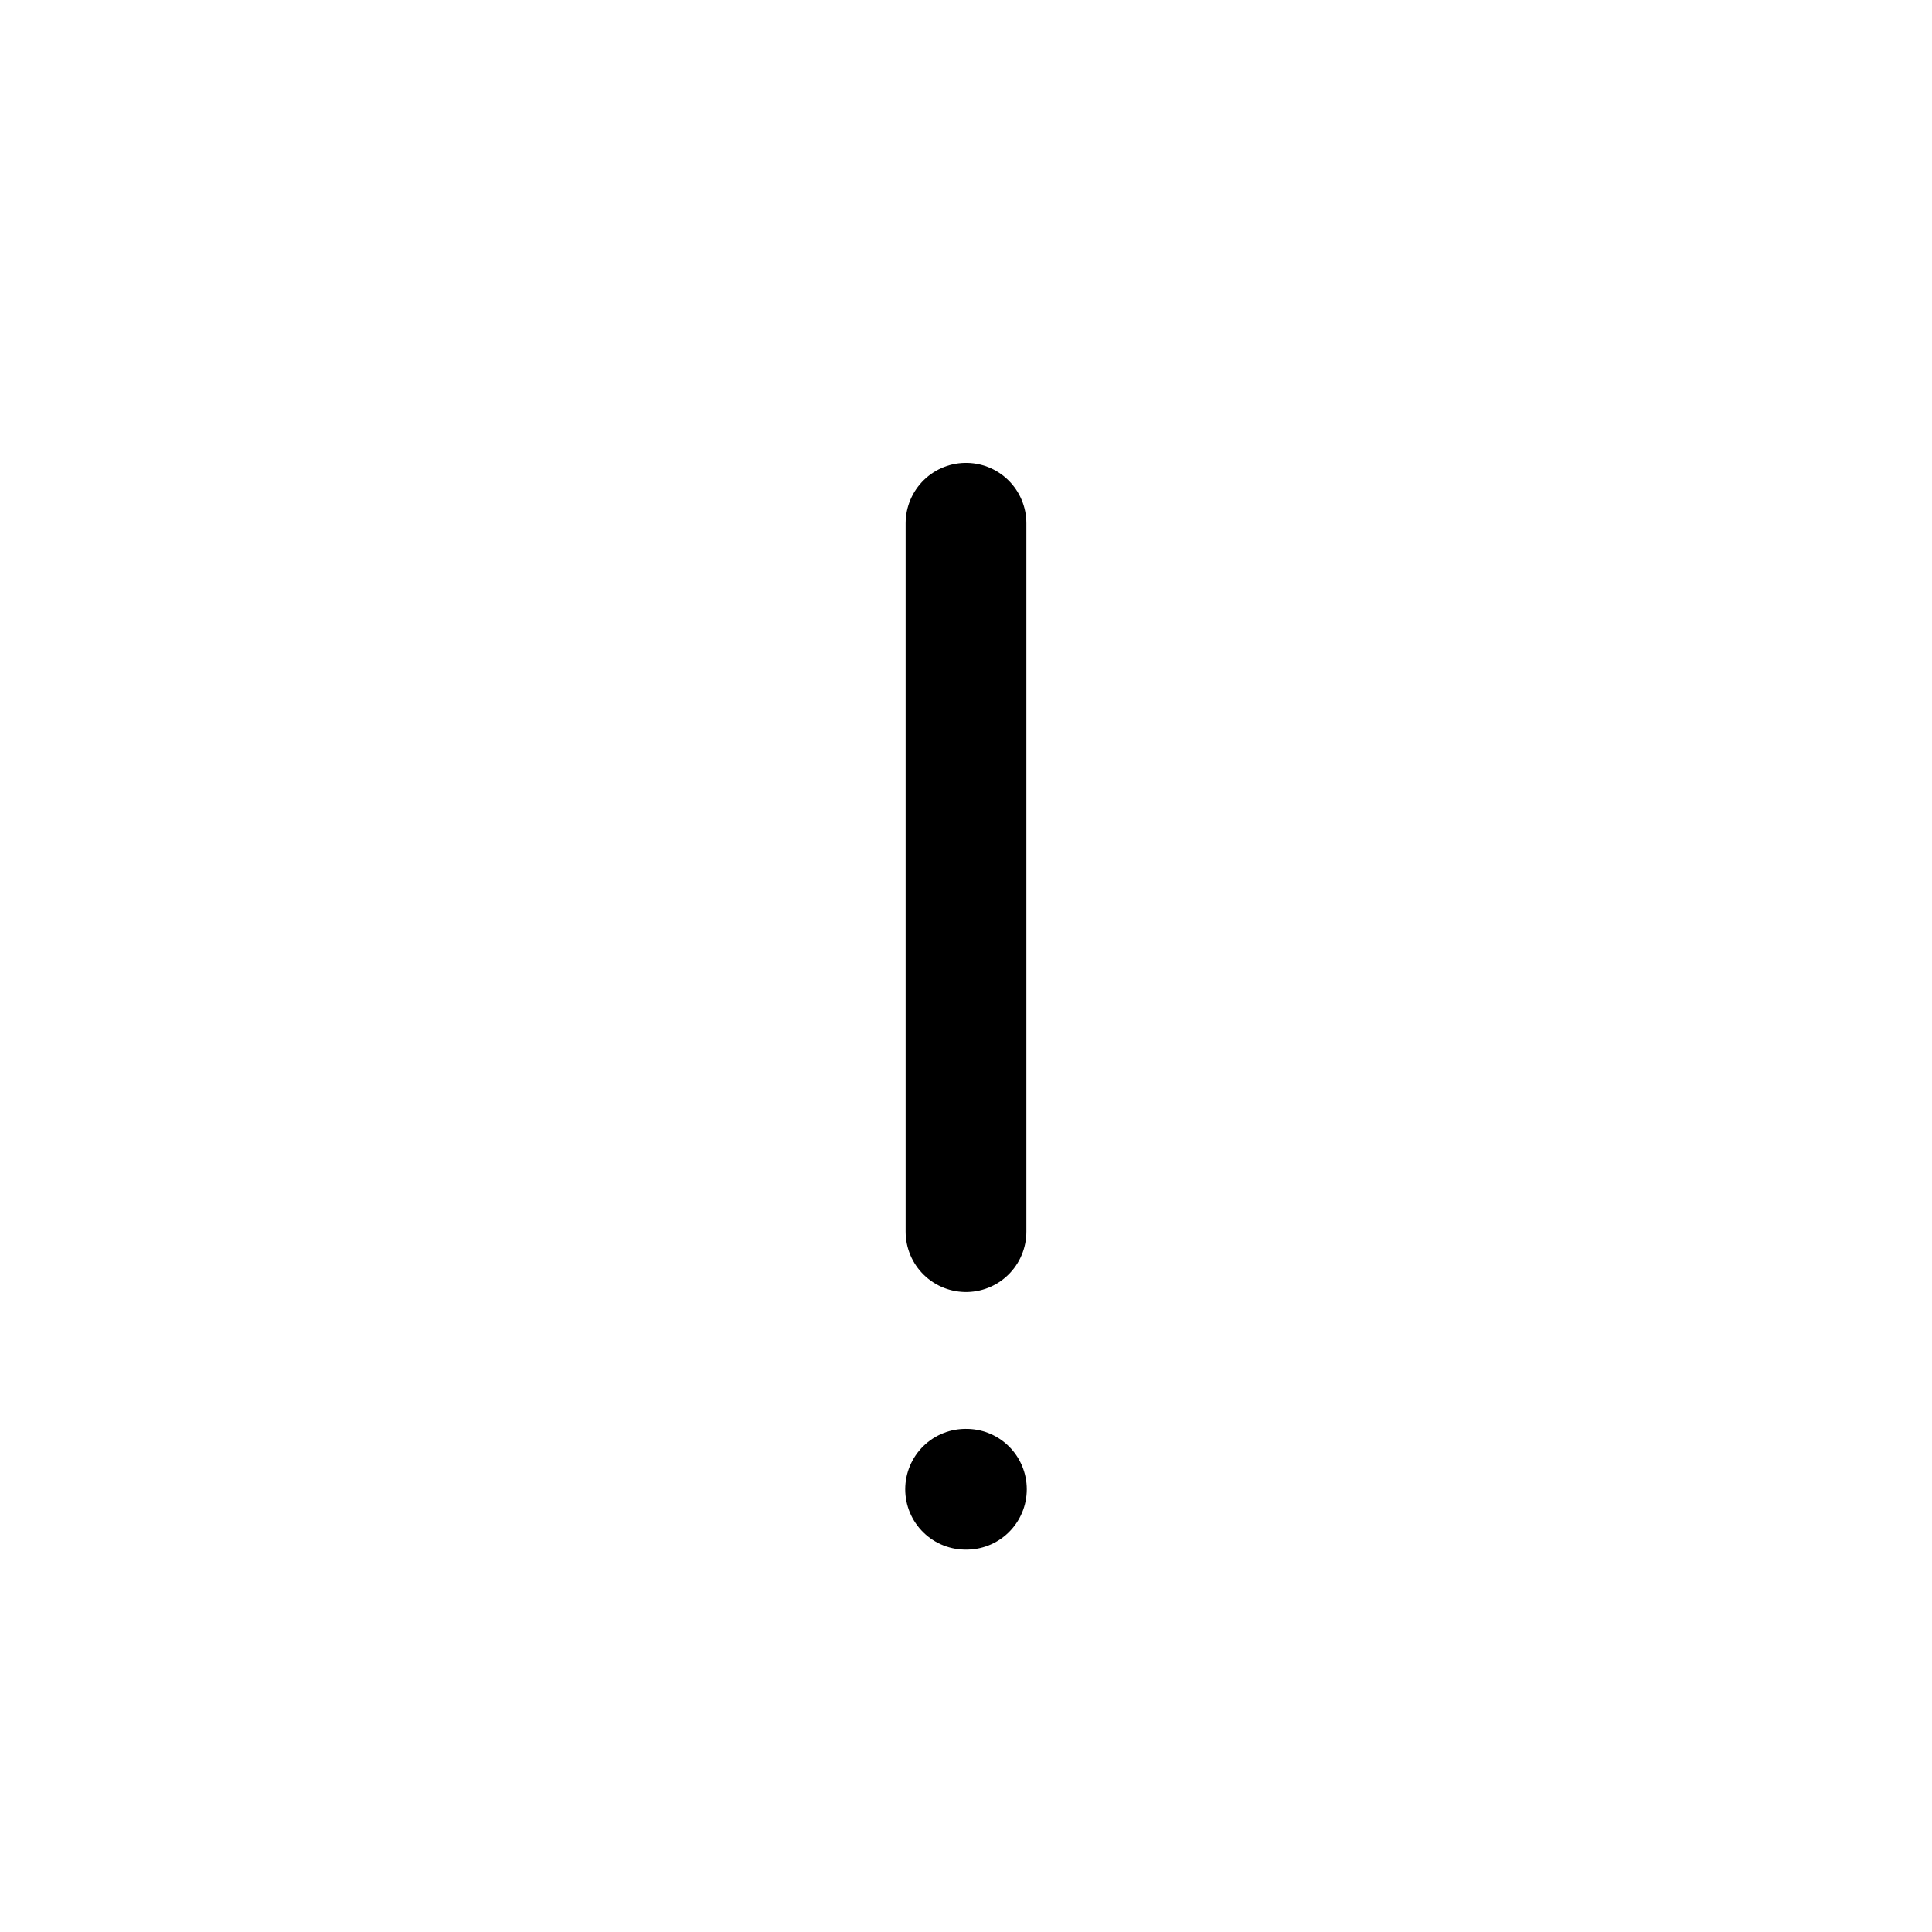
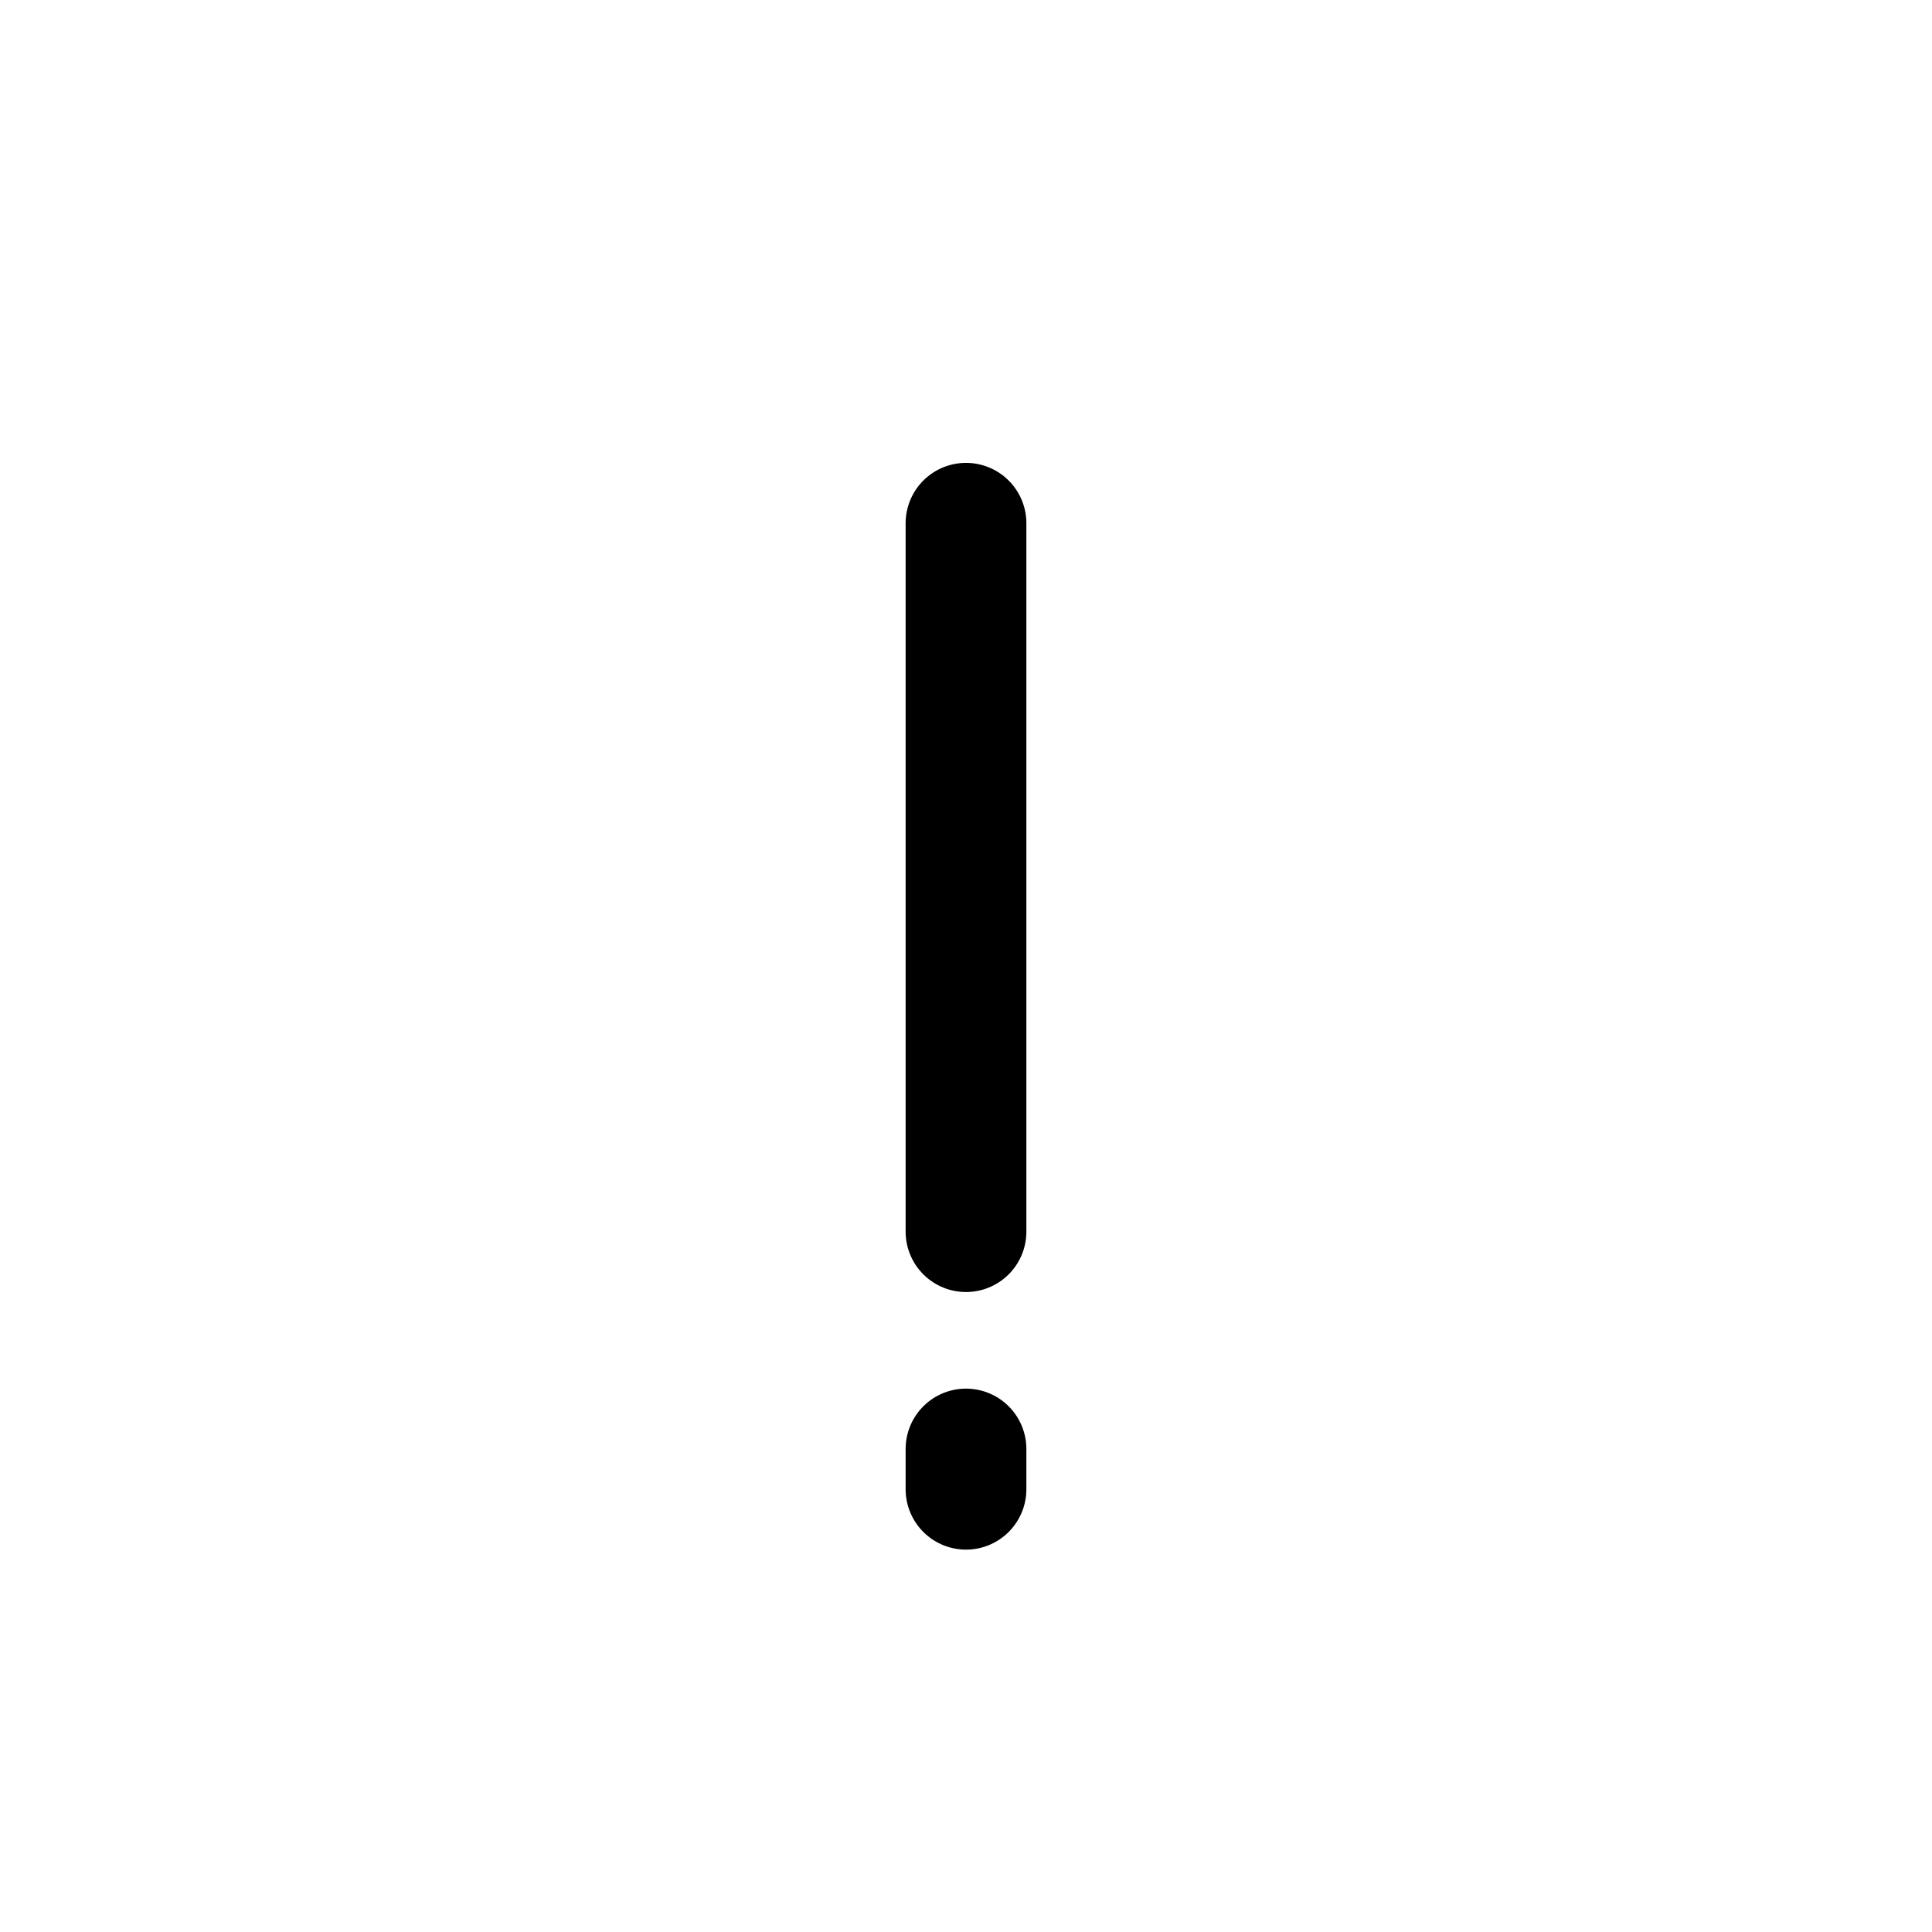
<svg xmlns="http://www.w3.org/2000/svg" width="24" height="24" fill="none" viewBox="0 0 24 24" stroke-width="1.5" stroke-linecap="round" stroke-linejoin="round" stroke="currentColor">
-   <path d="M12 6.5v8.8m-.005 3.2h.01" />
+   <path d="M12 6.5v8.8m0 3.2V18" />
</svg>
